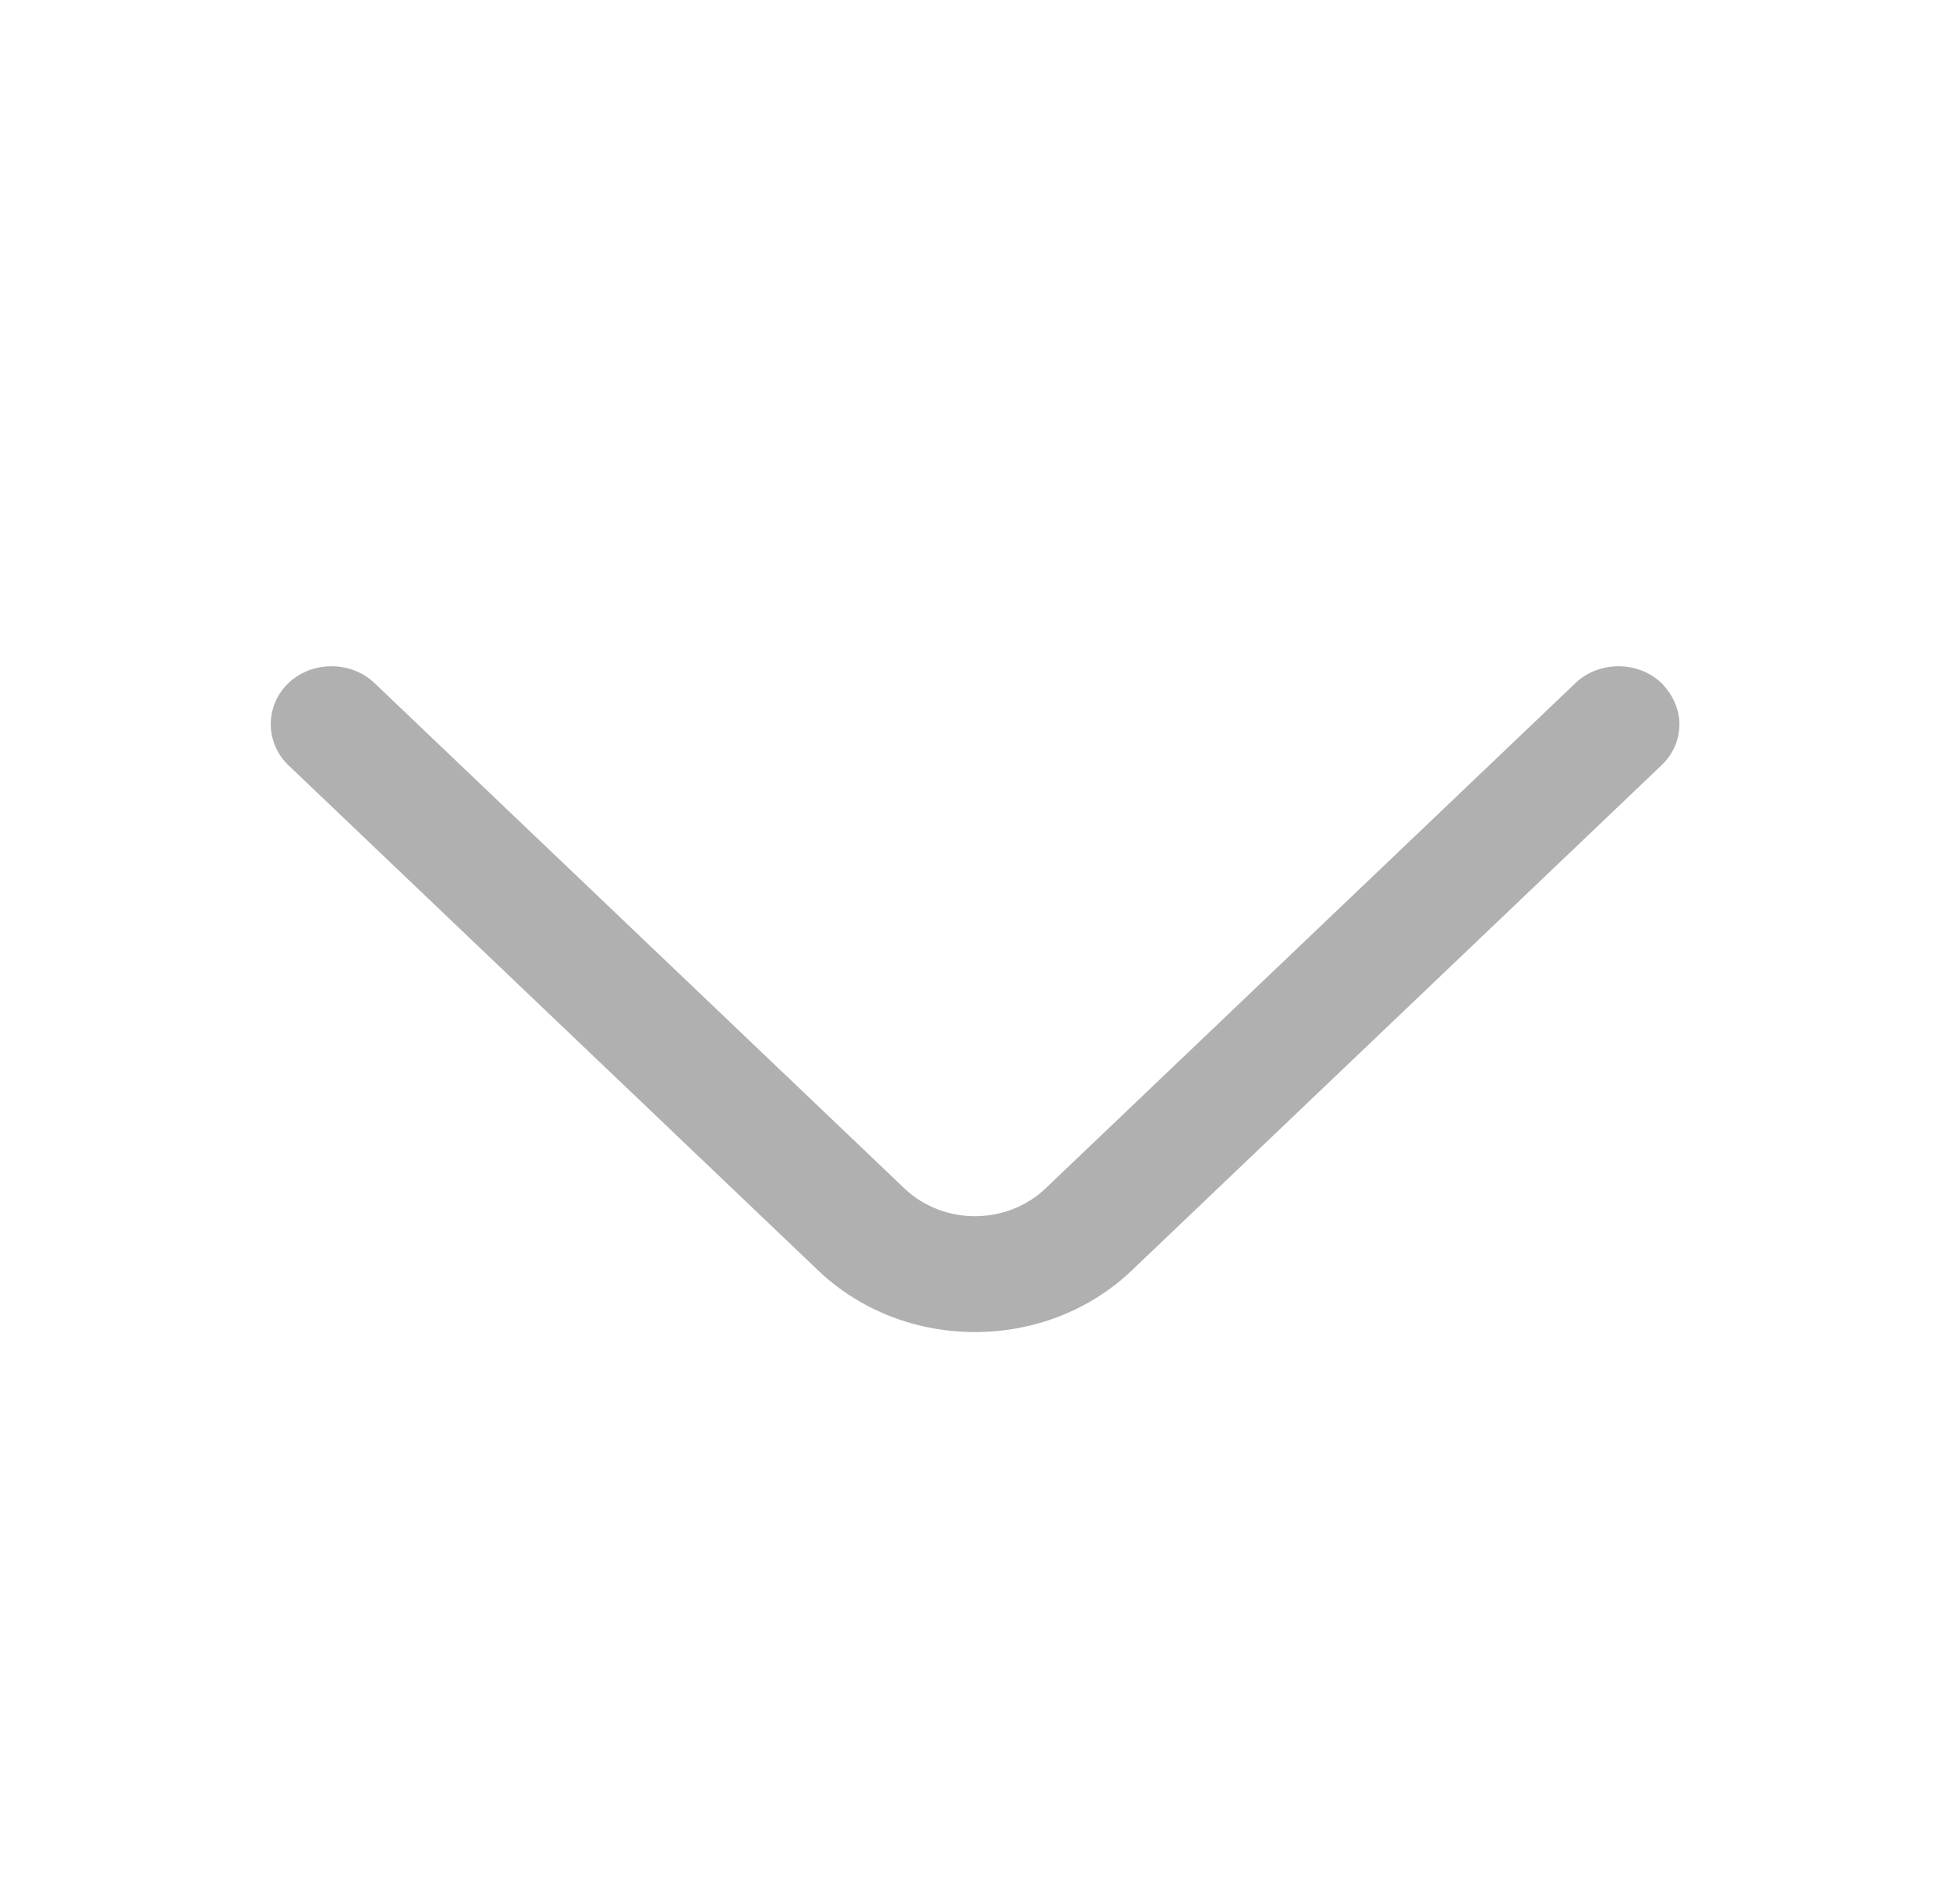
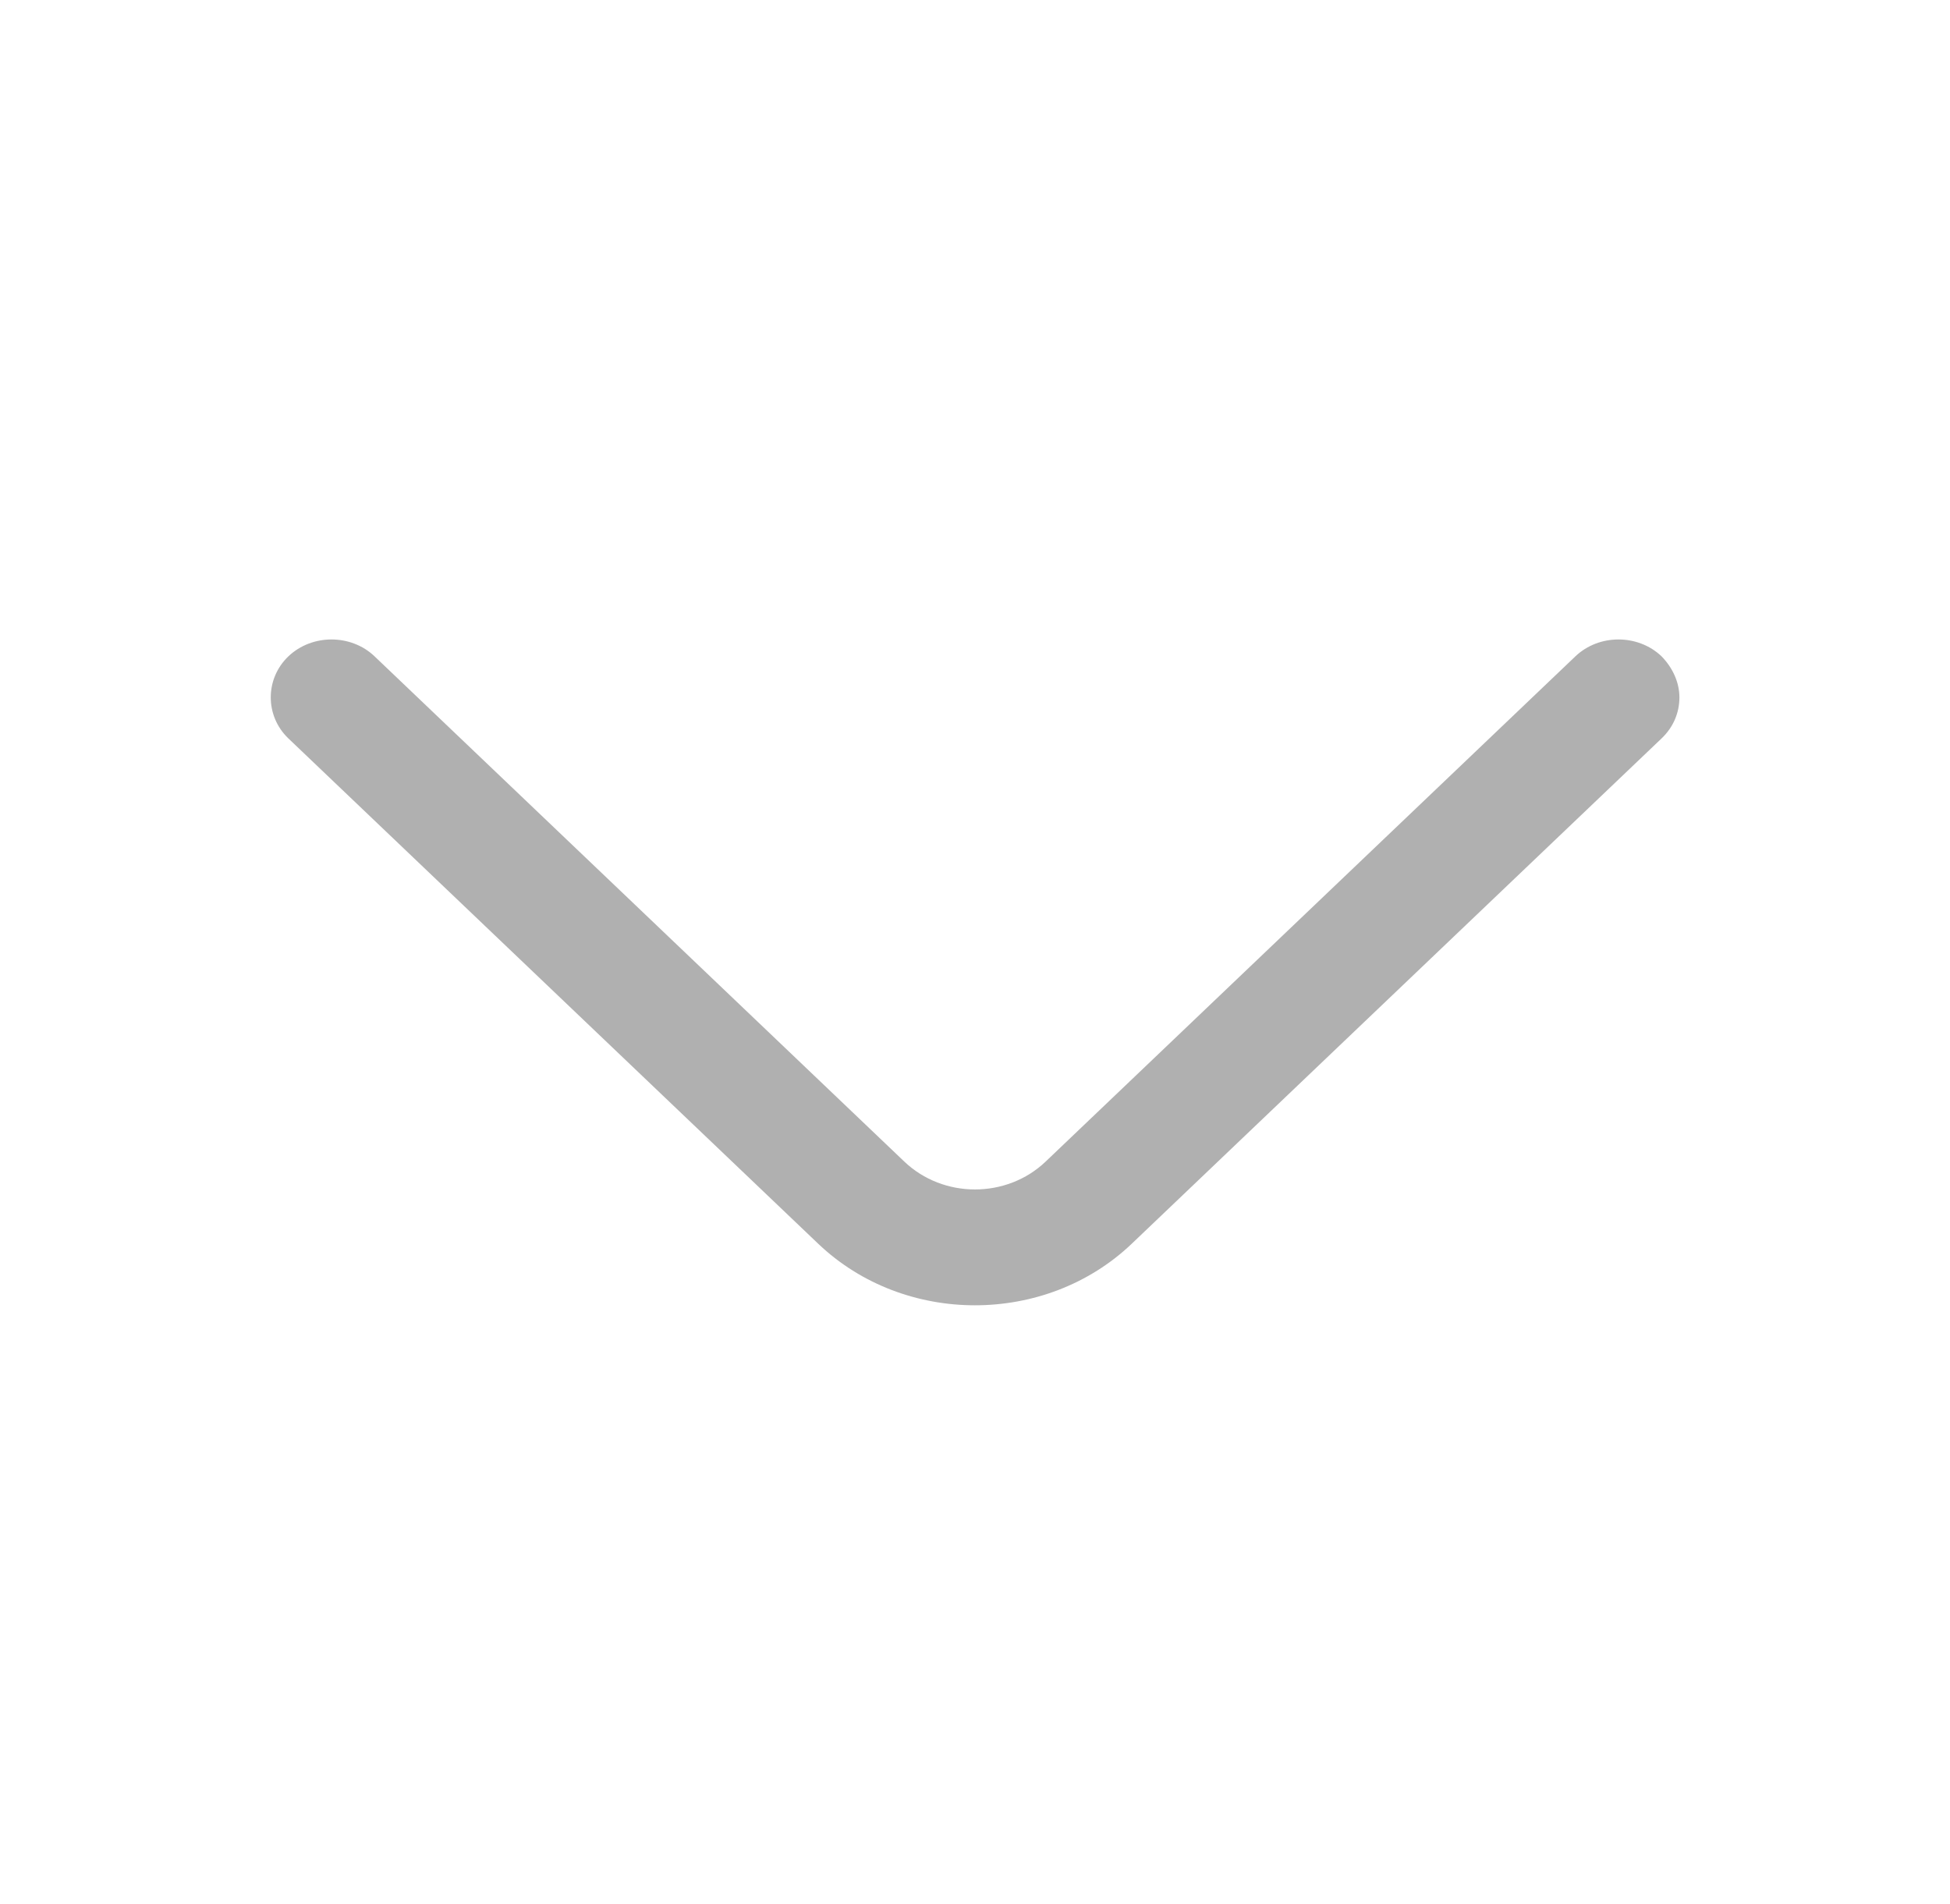
<svg xmlns="http://www.w3.org/2000/svg" width="42" height="41" viewBox="0 0 42 41" fill="none">
-   <path d="M36.172 15.597C36.172 15.914 36.05 16.231 35.787 16.482L24.377 27.363C22.522 29.133 19.477 29.133 17.622 27.363L6.212 16.482C5.705 15.998 5.705 15.197 6.212 14.713C6.72 14.229 7.56 14.229 8.067 14.713L19.477 25.594C20.317 26.395 21.682 26.395 22.522 25.594L33.932 14.713C34.44 14.229 35.279 14.229 35.787 14.713C36.032 14.963 36.172 15.28 36.172 15.597Z" fill="#B0B0B0" />
+   <path d="M36.172 15.021C36.172 15.338 36.05 15.655 35.787 15.905L24.377 26.787C22.522 28.556 19.477 28.556 17.622 26.787L6.212 15.905C5.705 15.421 5.705 14.62 6.212 14.136C6.72 13.652 7.56 13.652 8.067 14.136L19.477 25.018C20.317 25.819 21.682 25.819 22.522 25.018L33.932 14.136C34.44 13.652 35.279 13.652 35.787 14.136C36.032 14.387 36.172 14.704 36.172 15.021Z" fill="#B0B0B0" />
</svg>
